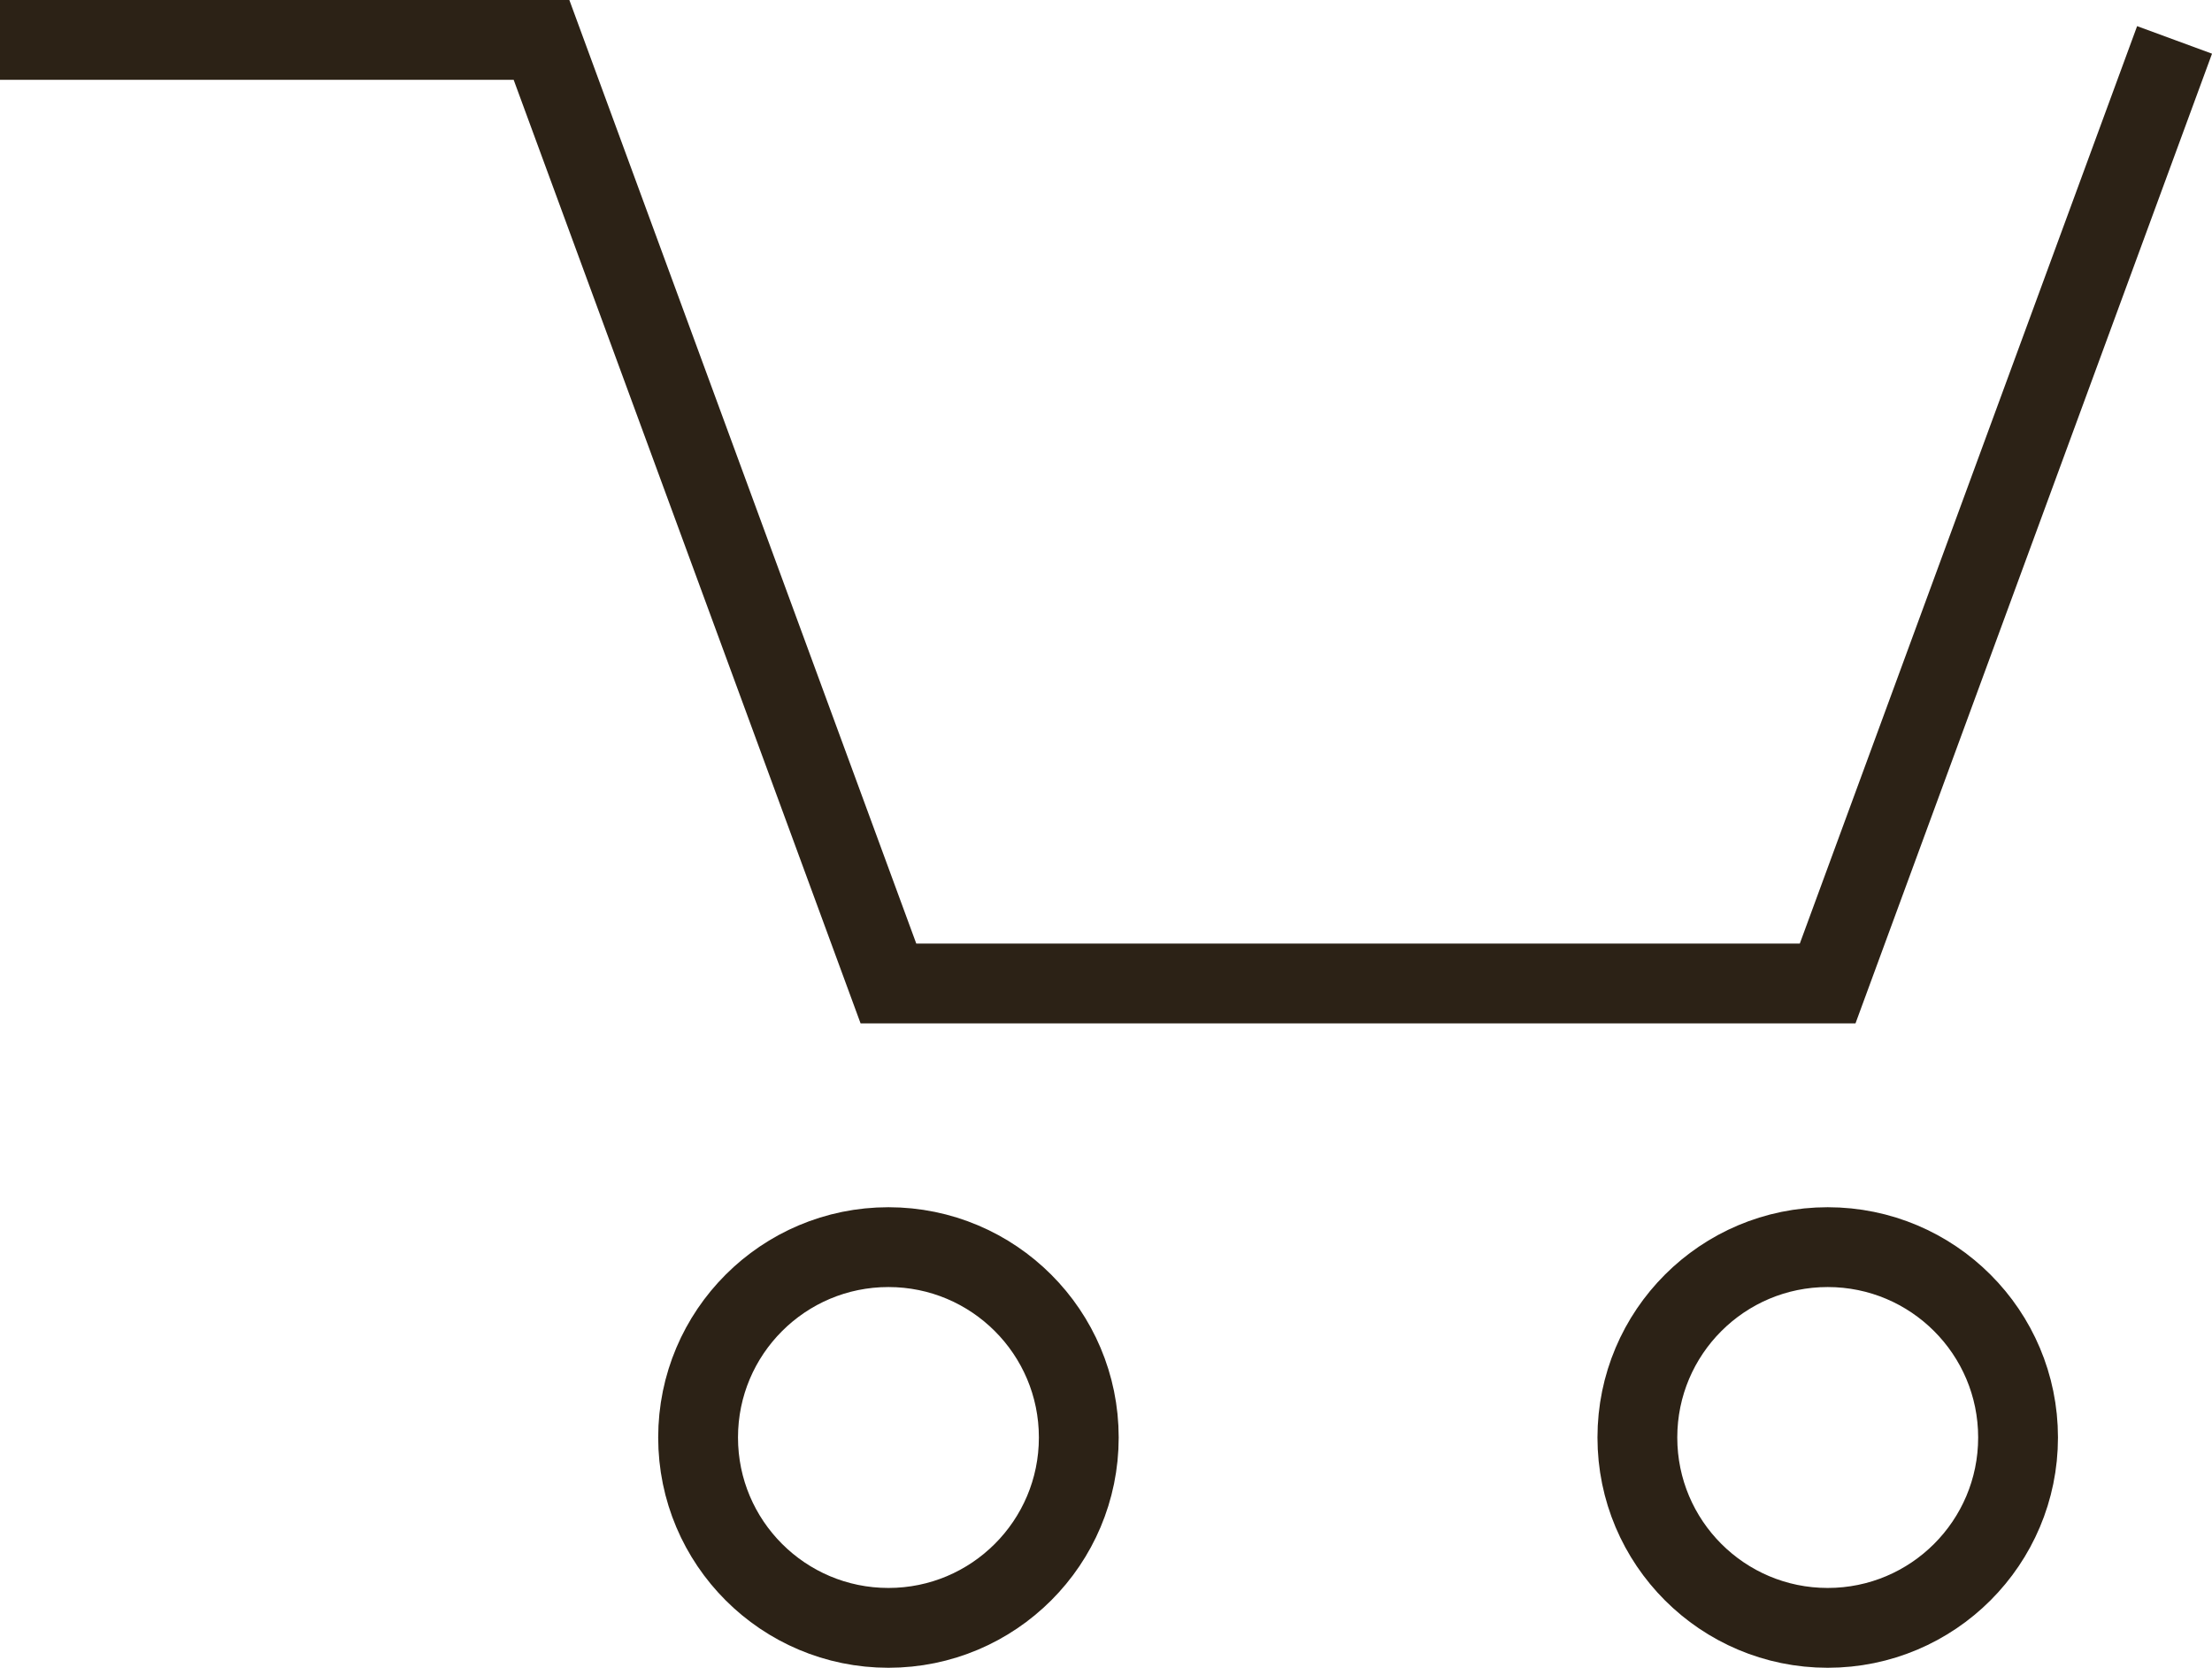
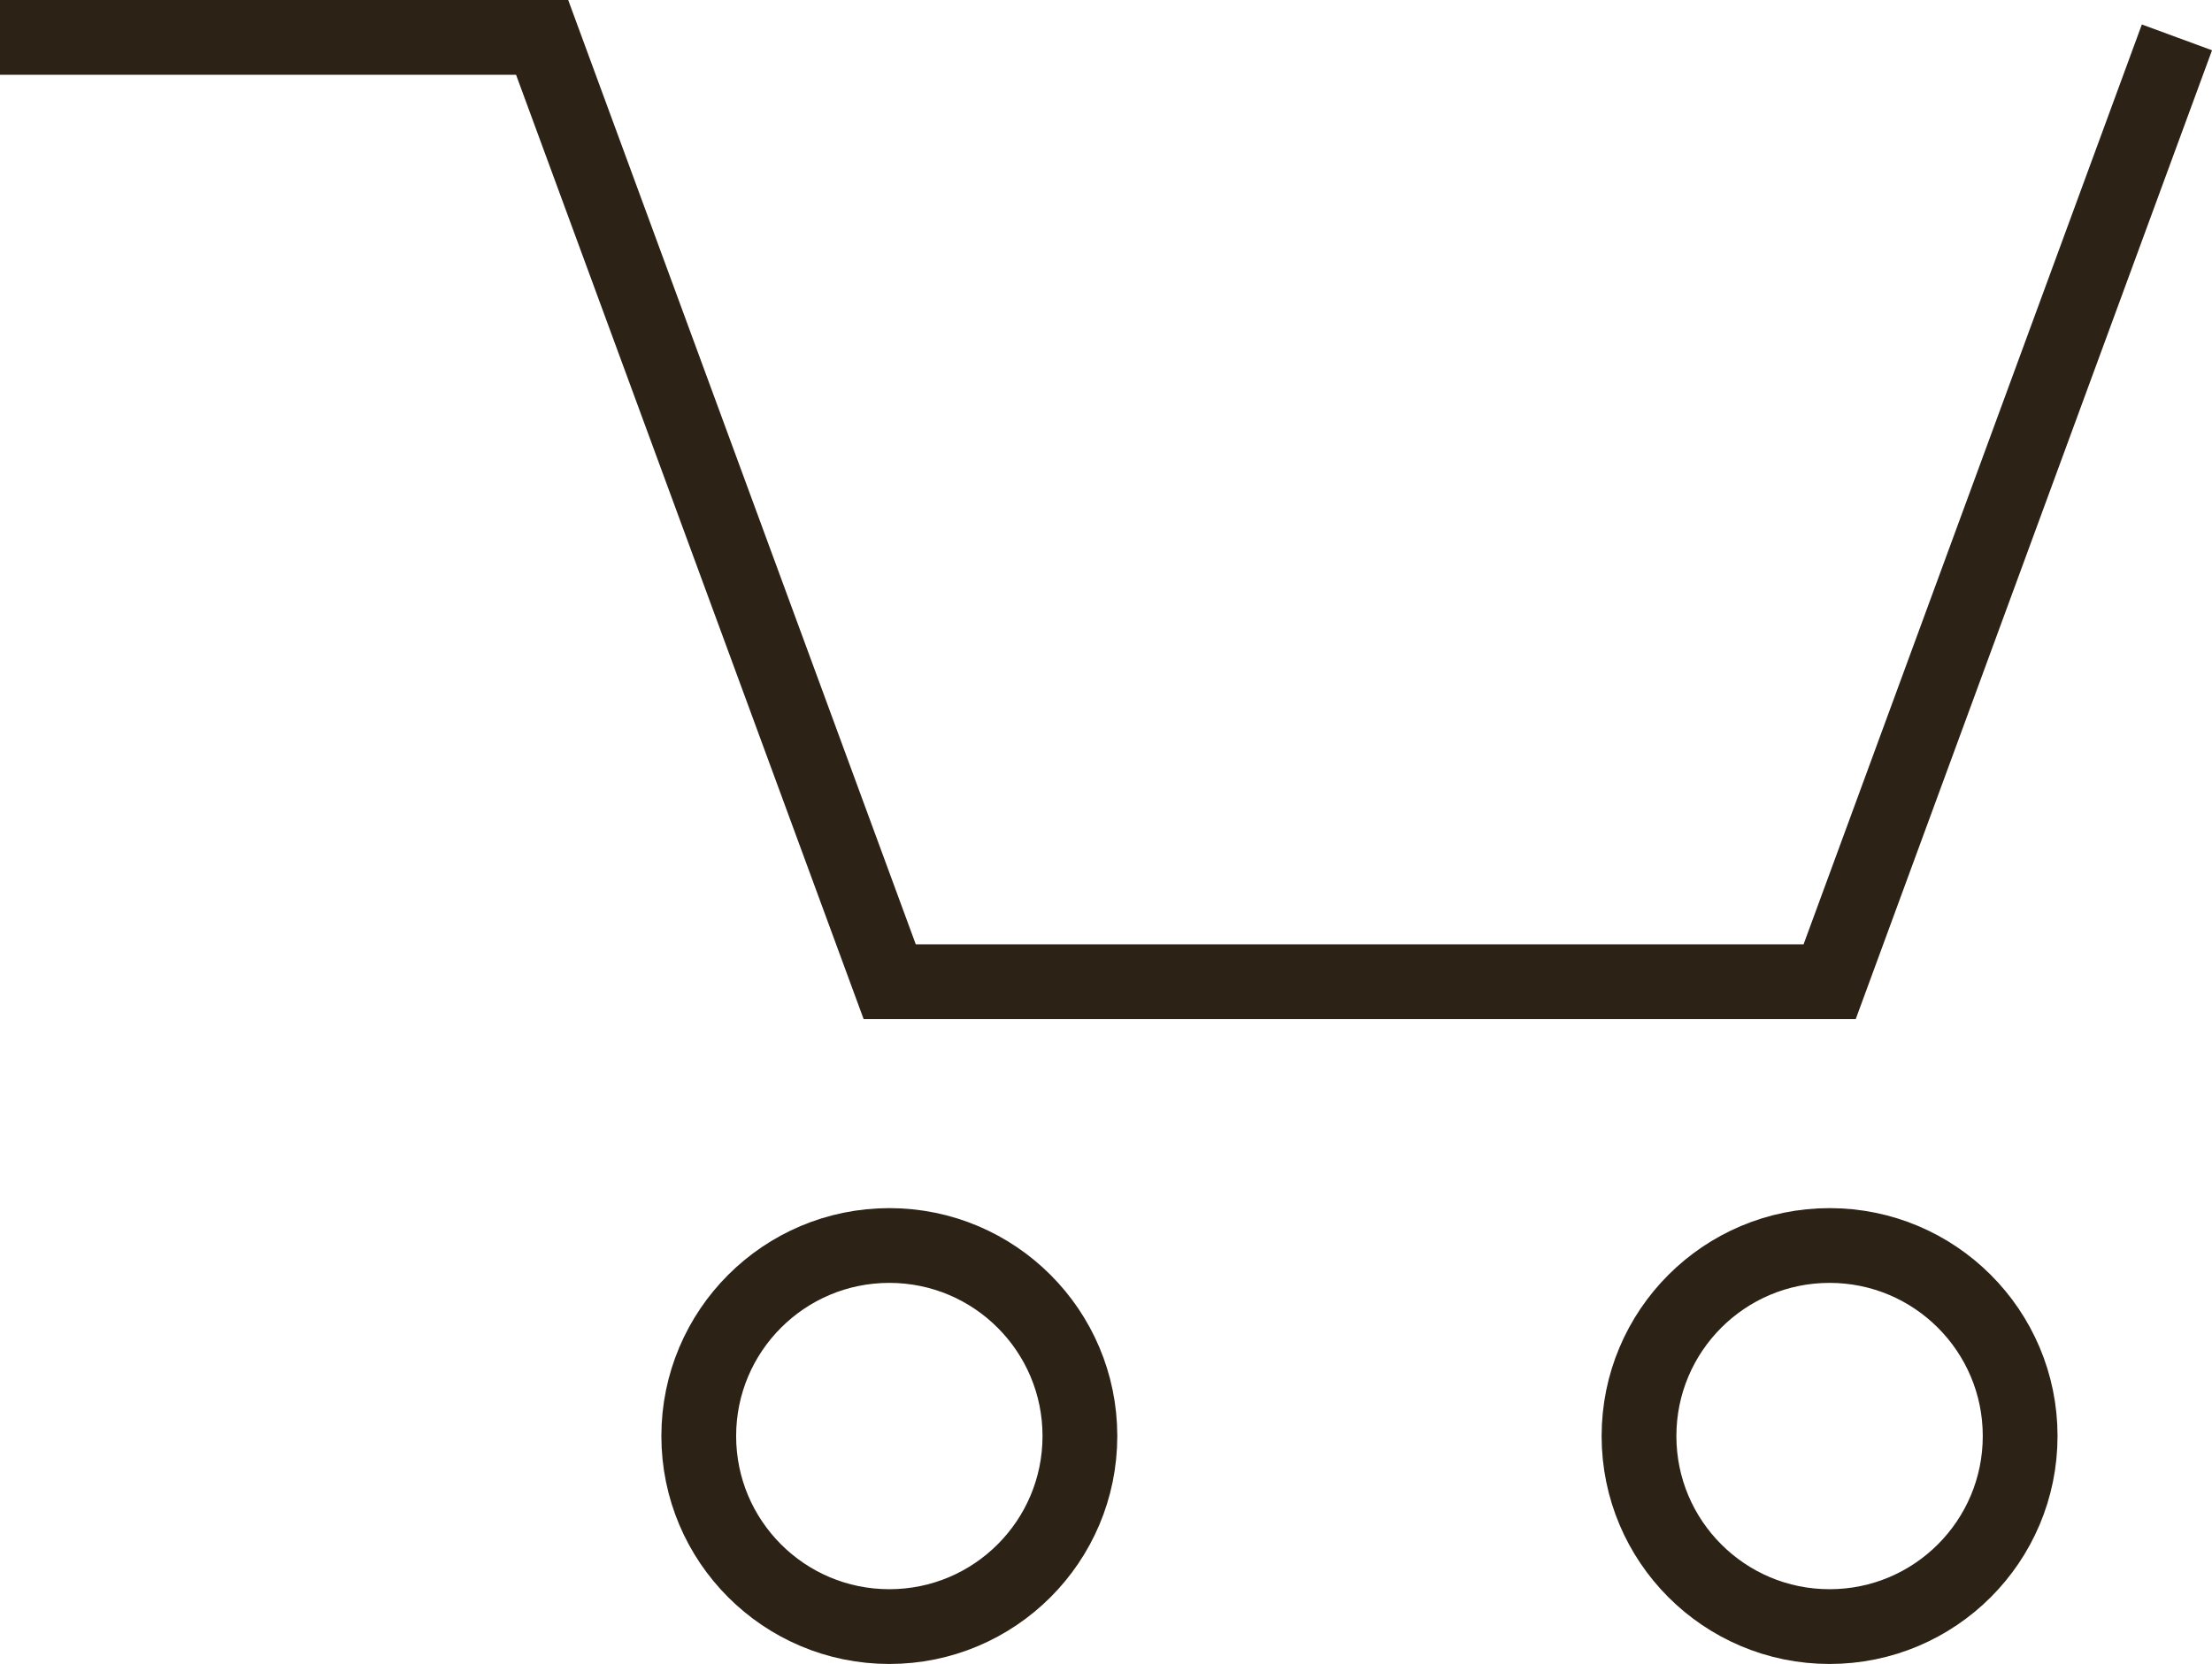
- <svg xmlns="http://www.w3.org/2000/svg" data-bbox="0 0.5 27.247 19.895" viewBox="0 0 27.716 20.896" height="20.896" width="27.716" data-type="ugc">
-   <g>
-     <path stroke-miterlimit="10" stroke="#2c2216" fill="none" d="M27.247.5 22.9 12.322H11.132L6.785.5H0" />
-     <path stroke-miterlimit="10" stroke="#2c2216" fill="none" d="M13.517 18.01a2.385 2.385 0 1 0-2.385 2.385 2.385 2.385 0 0 0 2.385-2.385Z" />
-     <path stroke-miterlimit="10" stroke="#2c2216" fill="none" d="M25.286 18.01a2.385 2.385 0 1 0-2.385 2.385 2.385 2.385 0 0 0 2.385-2.385Z" />
+ <svg xmlns="http://www.w3.org/2000/svg" width="29.586" height="22.26" viewBox="0 0 29.586 22.26">
+   <g id="Component_298_3" data-name="Component 298 – 3" transform="translate(0 0.5)">
+     <path id="Path_159" data-name="Path 159" d="M29.117,1,24.472,13.633H11.9L7.251,1H0" transform="translate(0 -1)" fill="none" stroke="#2c2216" stroke-miterlimit="10" stroke-width="1" />
+     <path id="Path_160" data-name="Path 160" d="M74.784,124.055a2.549,2.549,0,1,0-2.549,2.549A2.549,2.549,0,0,0,74.784,124.055Z" transform="translate(-60.34 -105.344)" fill="none" stroke="#2c2216" stroke-miterlimit="10" stroke-width="1" />
+     <path id="Path_161" data-name="Path 161" d="M168.543,124.055a2.549,2.549,0,1,0-2.549,2.549A2.549,2.549,0,0,0,168.543,124.055Z" transform="translate(-141.523 -105.344)" fill="none" stroke="#2c2216" stroke-miterlimit="10" stroke-width="1" />
  </g>
</svg>
